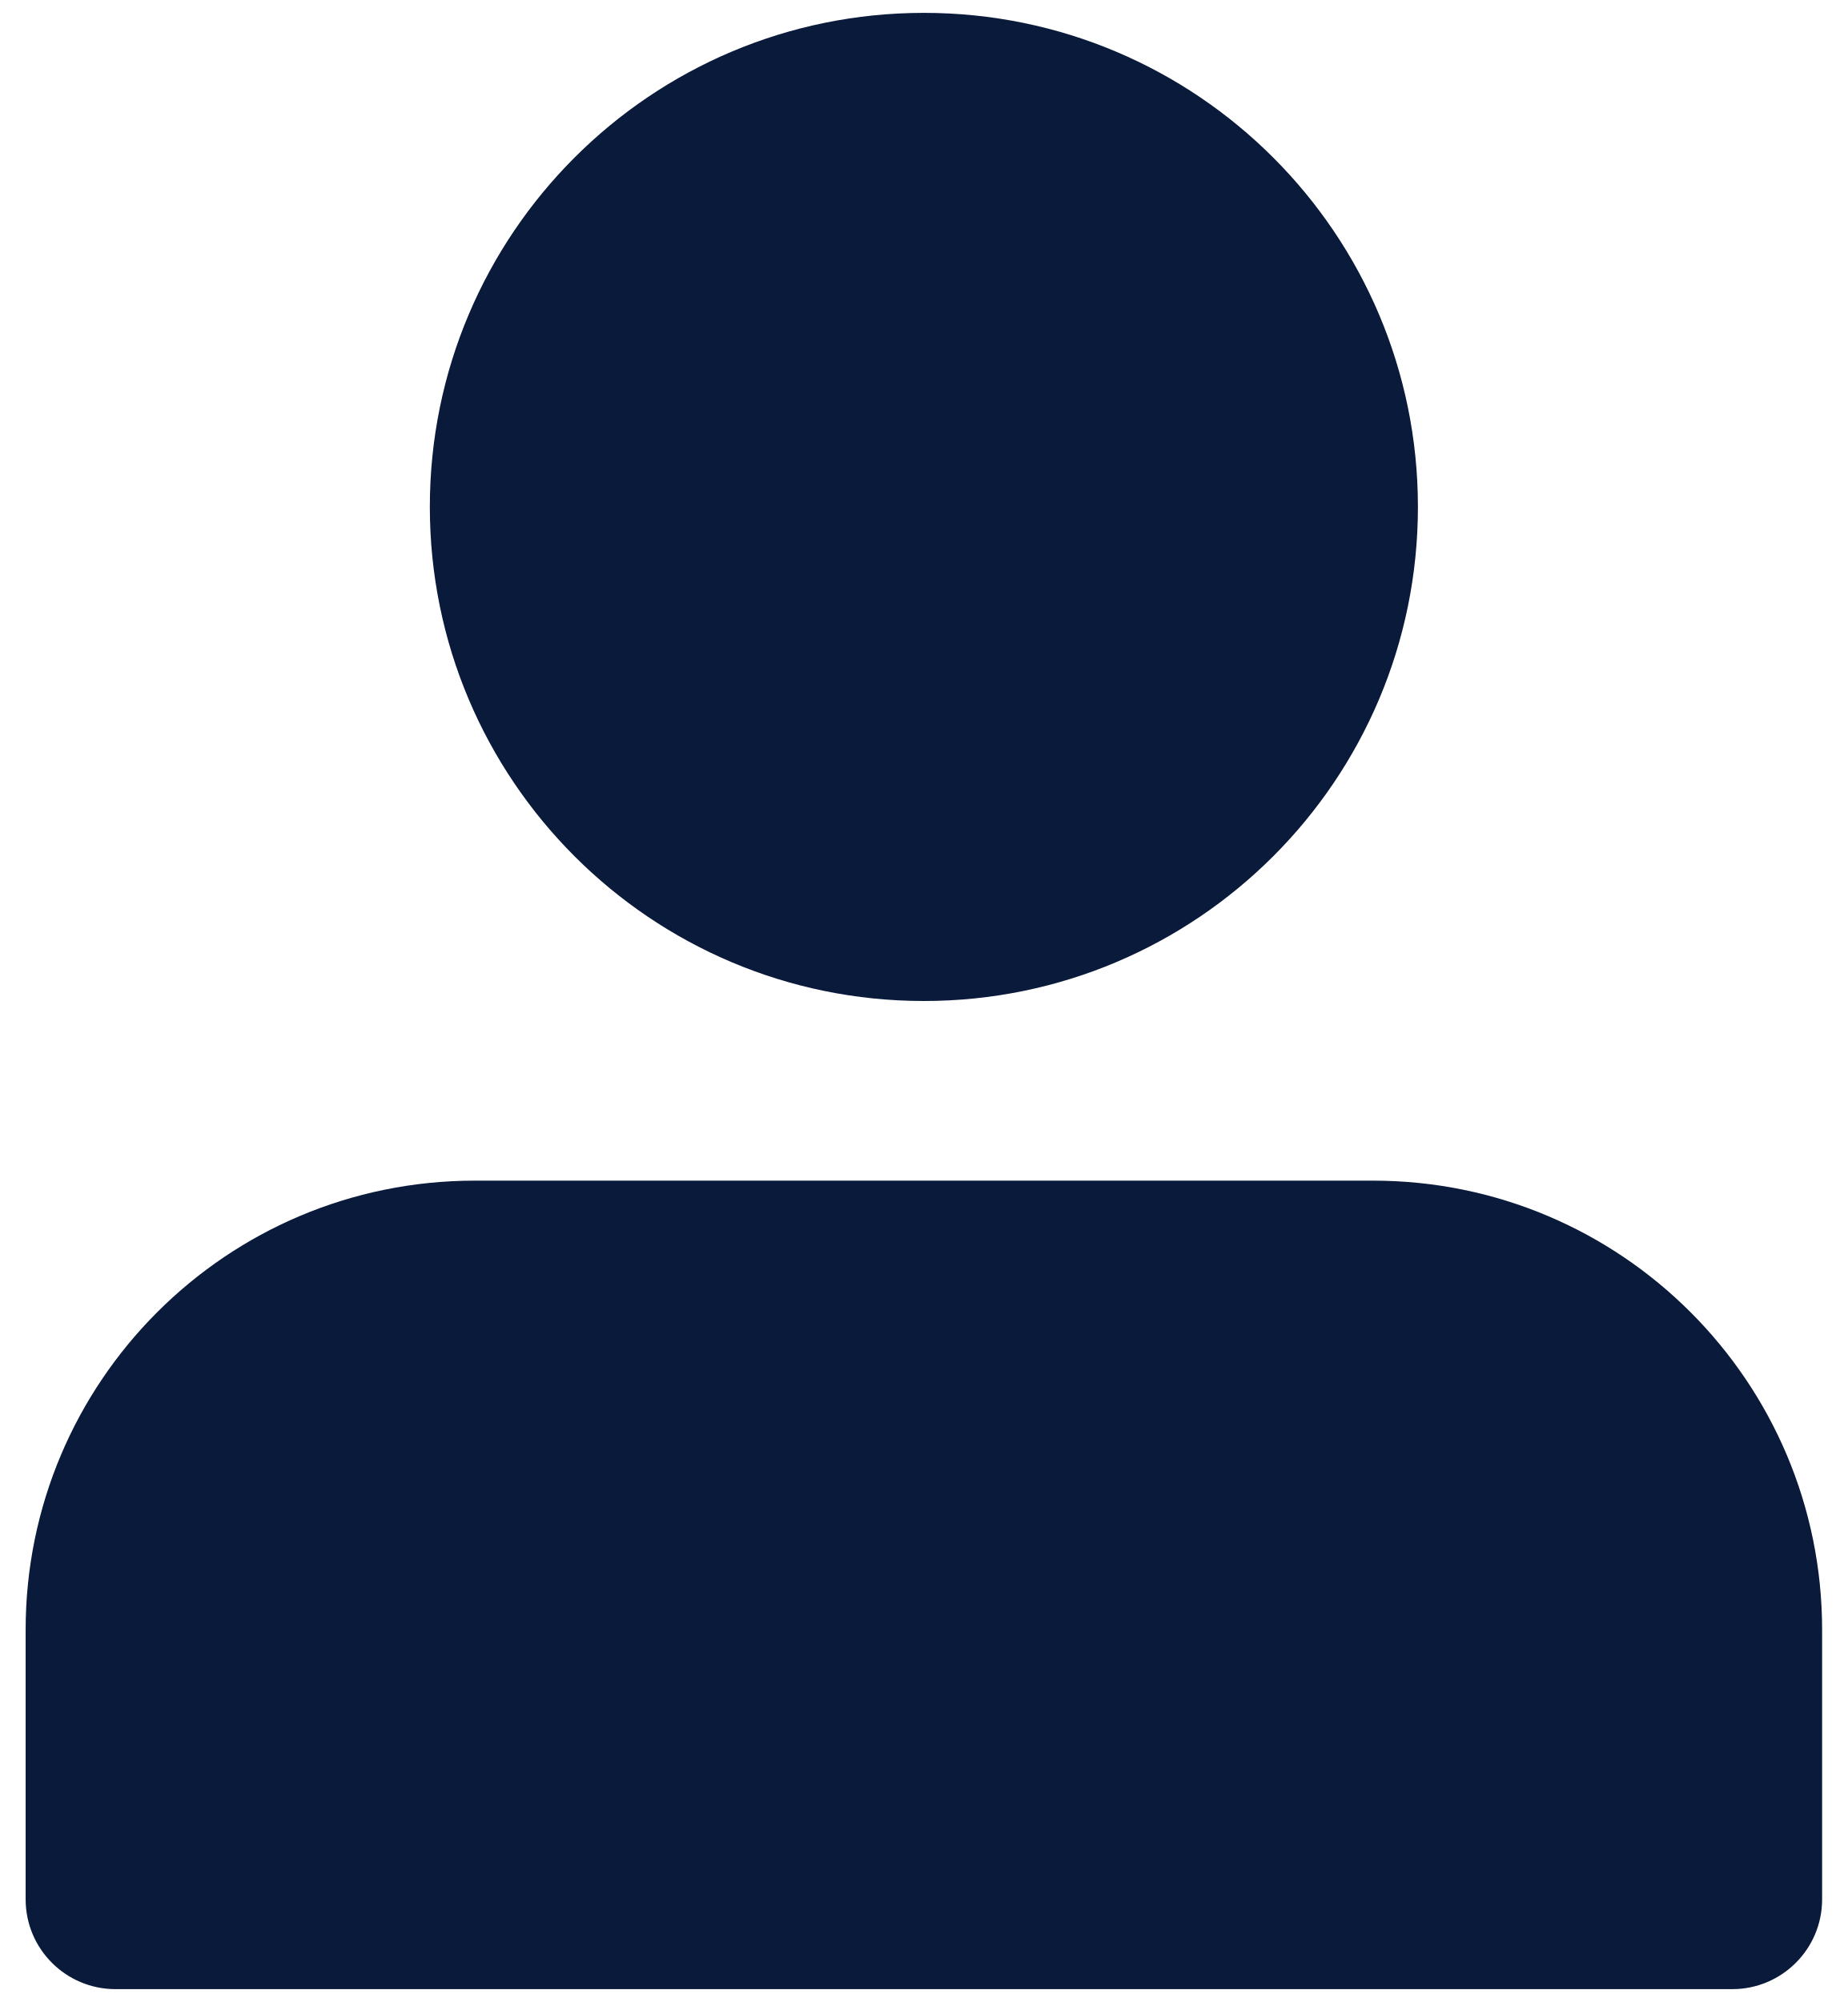
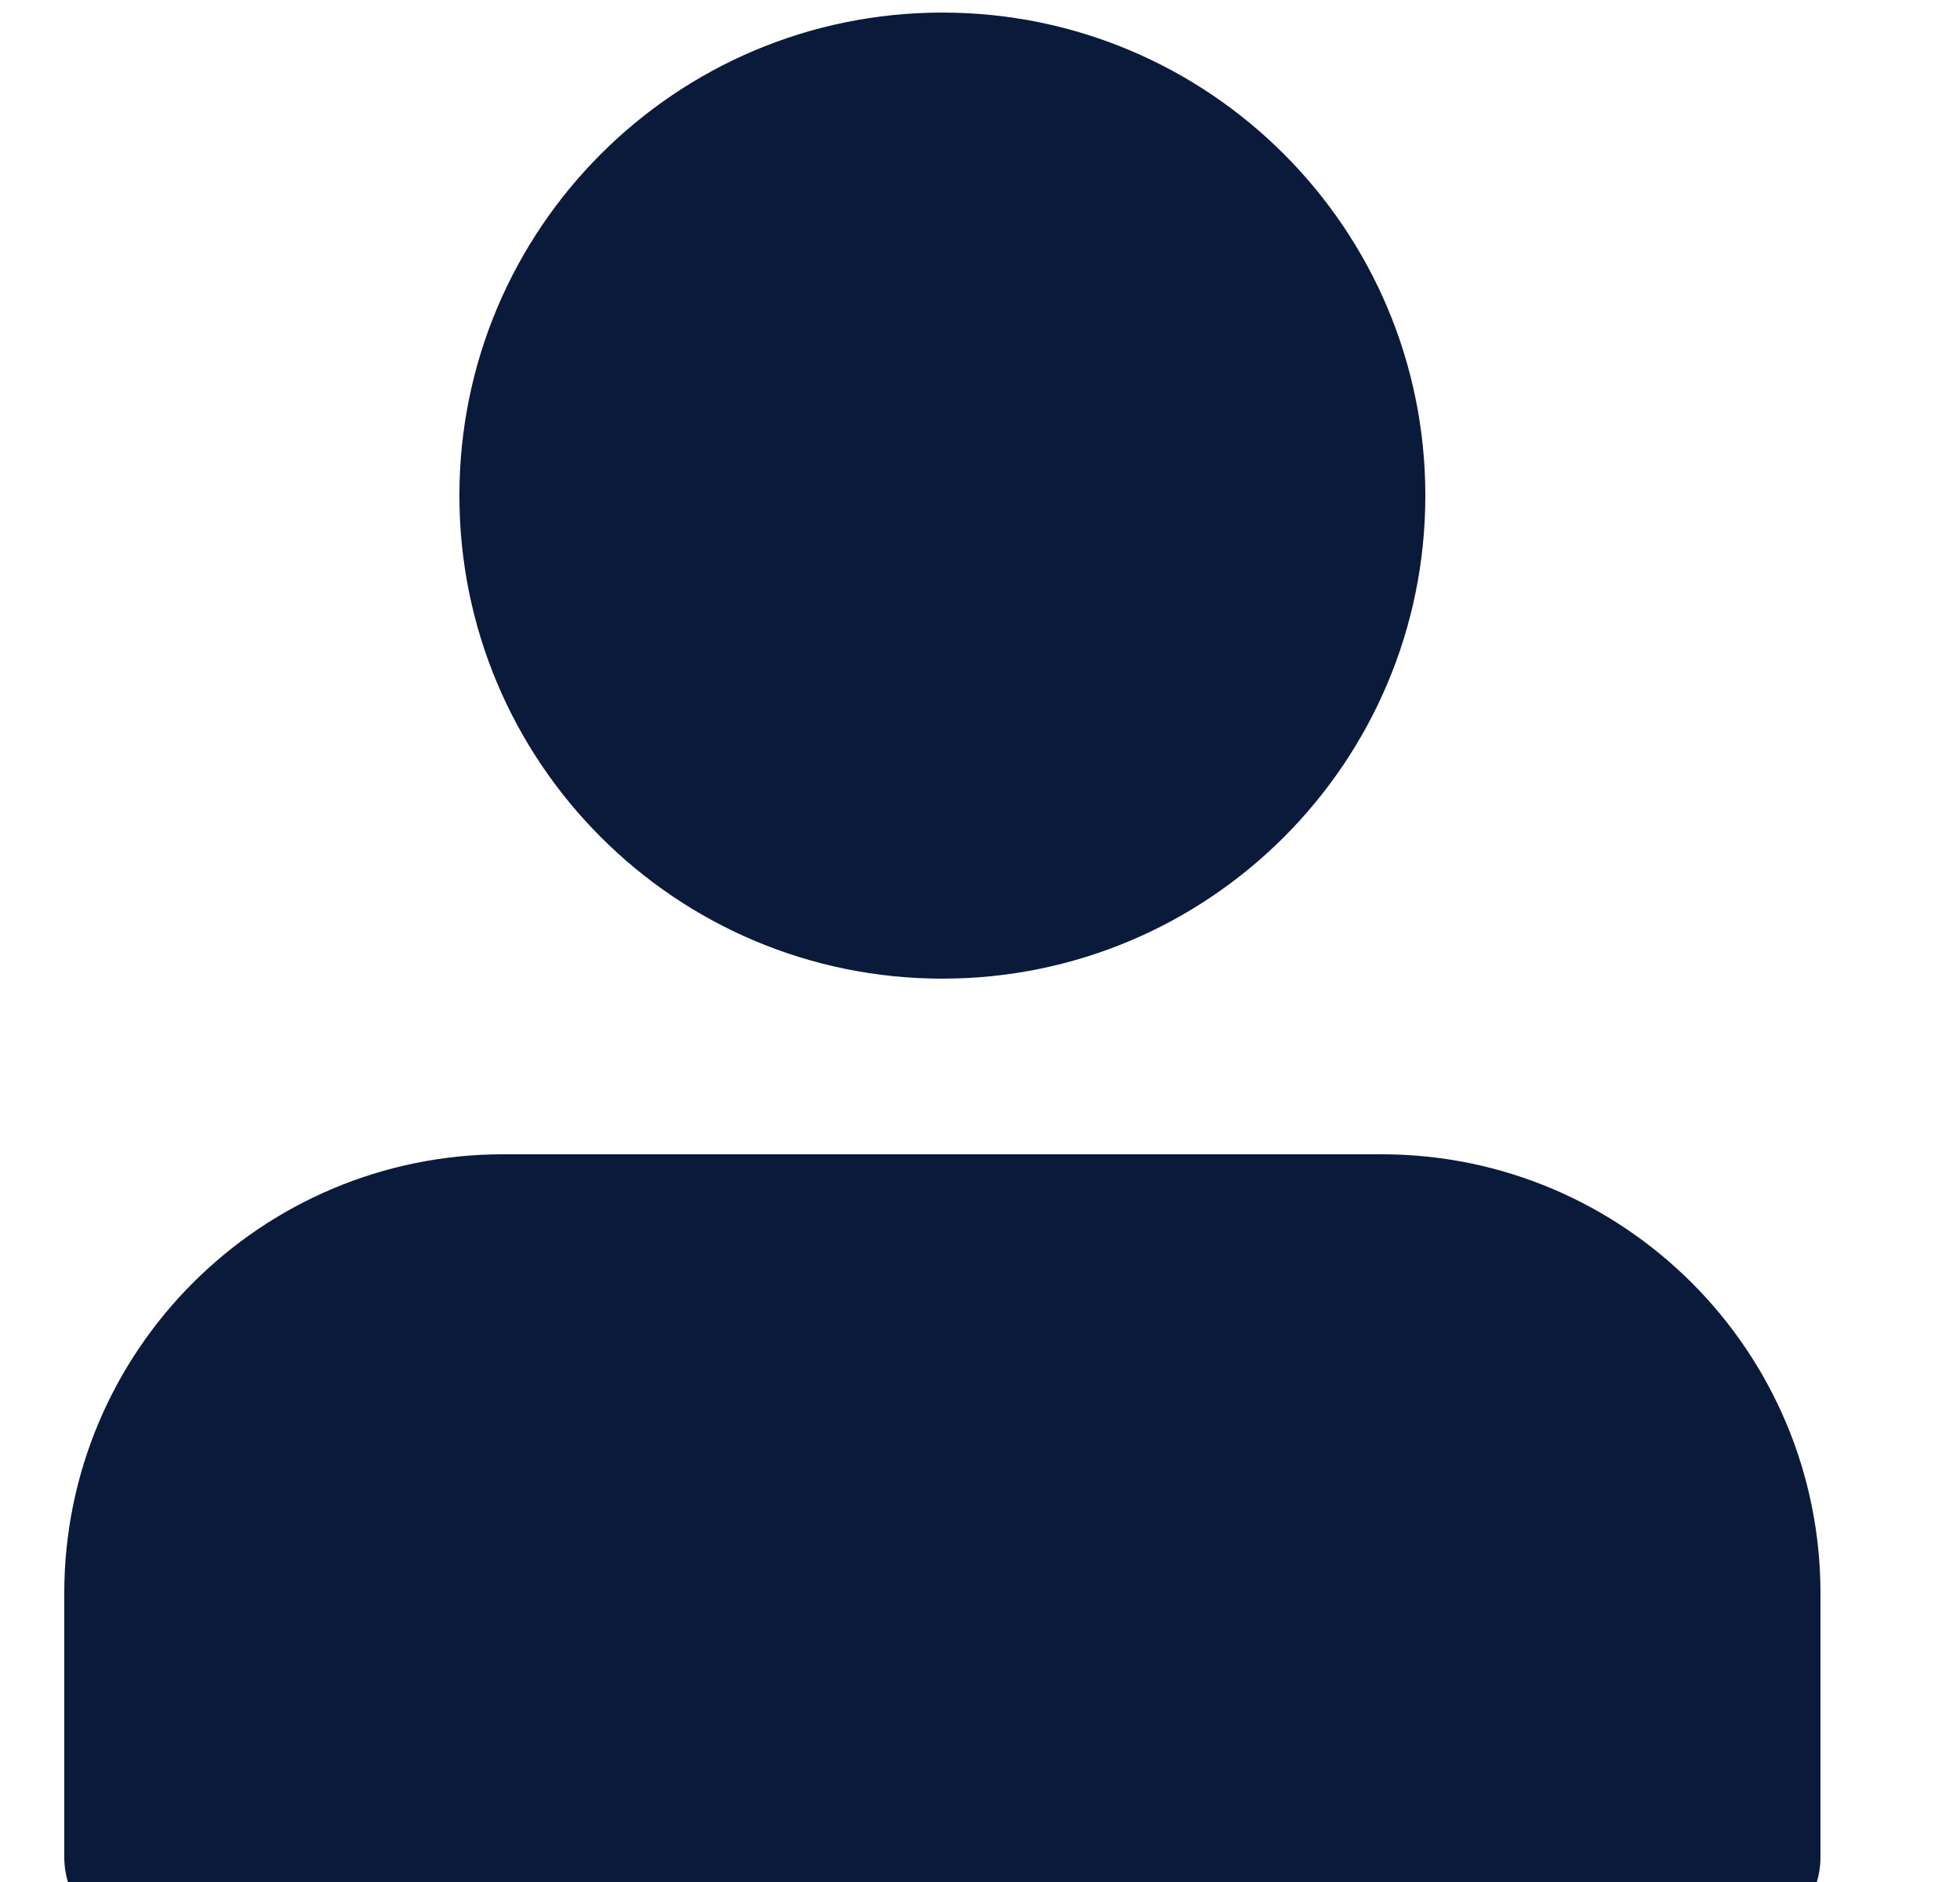
- <svg xmlns="http://www.w3.org/2000/svg" width="24" height="26" viewBox="0 0 24 26" fill="none">
+ <svg xmlns="http://www.w3.org/2000/svg" width="25" height="24" viewBox="0 0 25 25" fill="none">
  <path d="M12 0.167C8.456 0.167 5.583 3.04 5.583 6.583C5.583 10.127 8.456 13 12 13C15.544 13 18.417 10.127 18.417 6.583C18.417 3.04 15.544 0.167 12 0.167Z" fill="#0A1A3A" />
  <path d="M6.167 15.333C2.945 15.333 0.333 17.945 0.333 21.167V24.667C0.333 25.311 0.856 25.833 1.5 25.833H22.5C23.144 25.833 23.667 25.311 23.667 24.667V21.167C23.667 17.945 21.055 15.333 17.833 15.333H6.167Z" fill="#0A1A3A" />
</svg>
